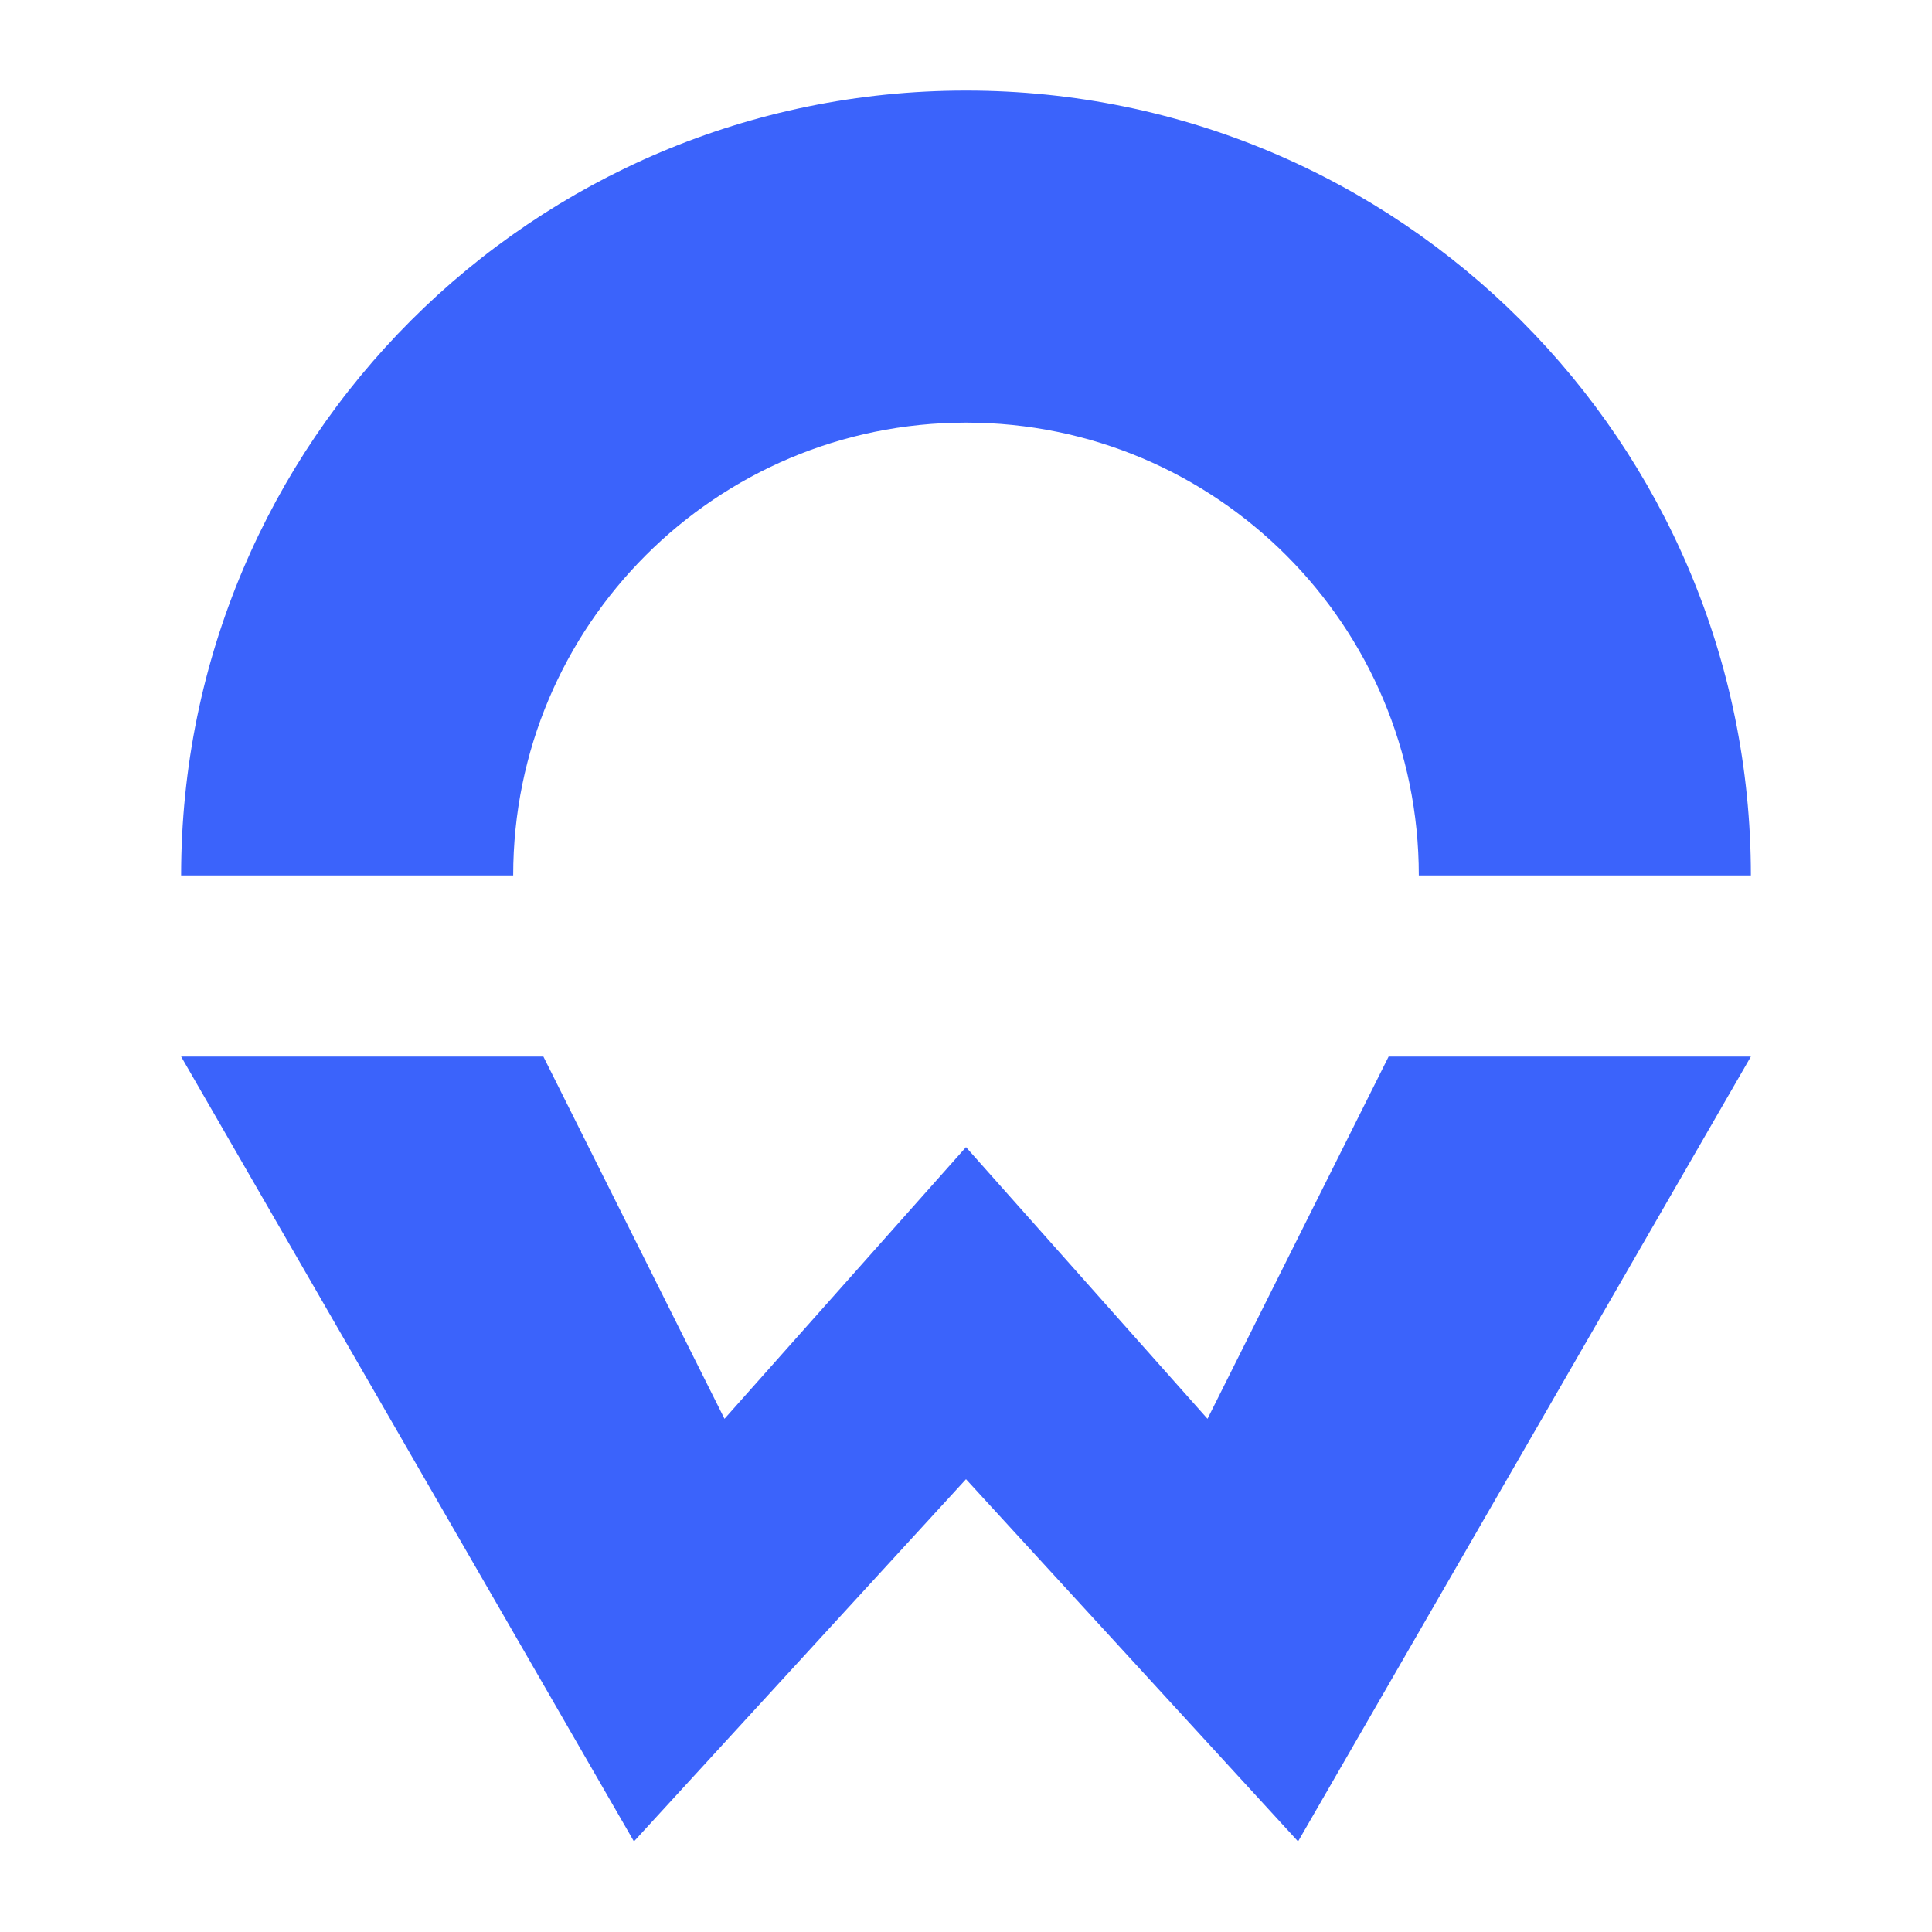
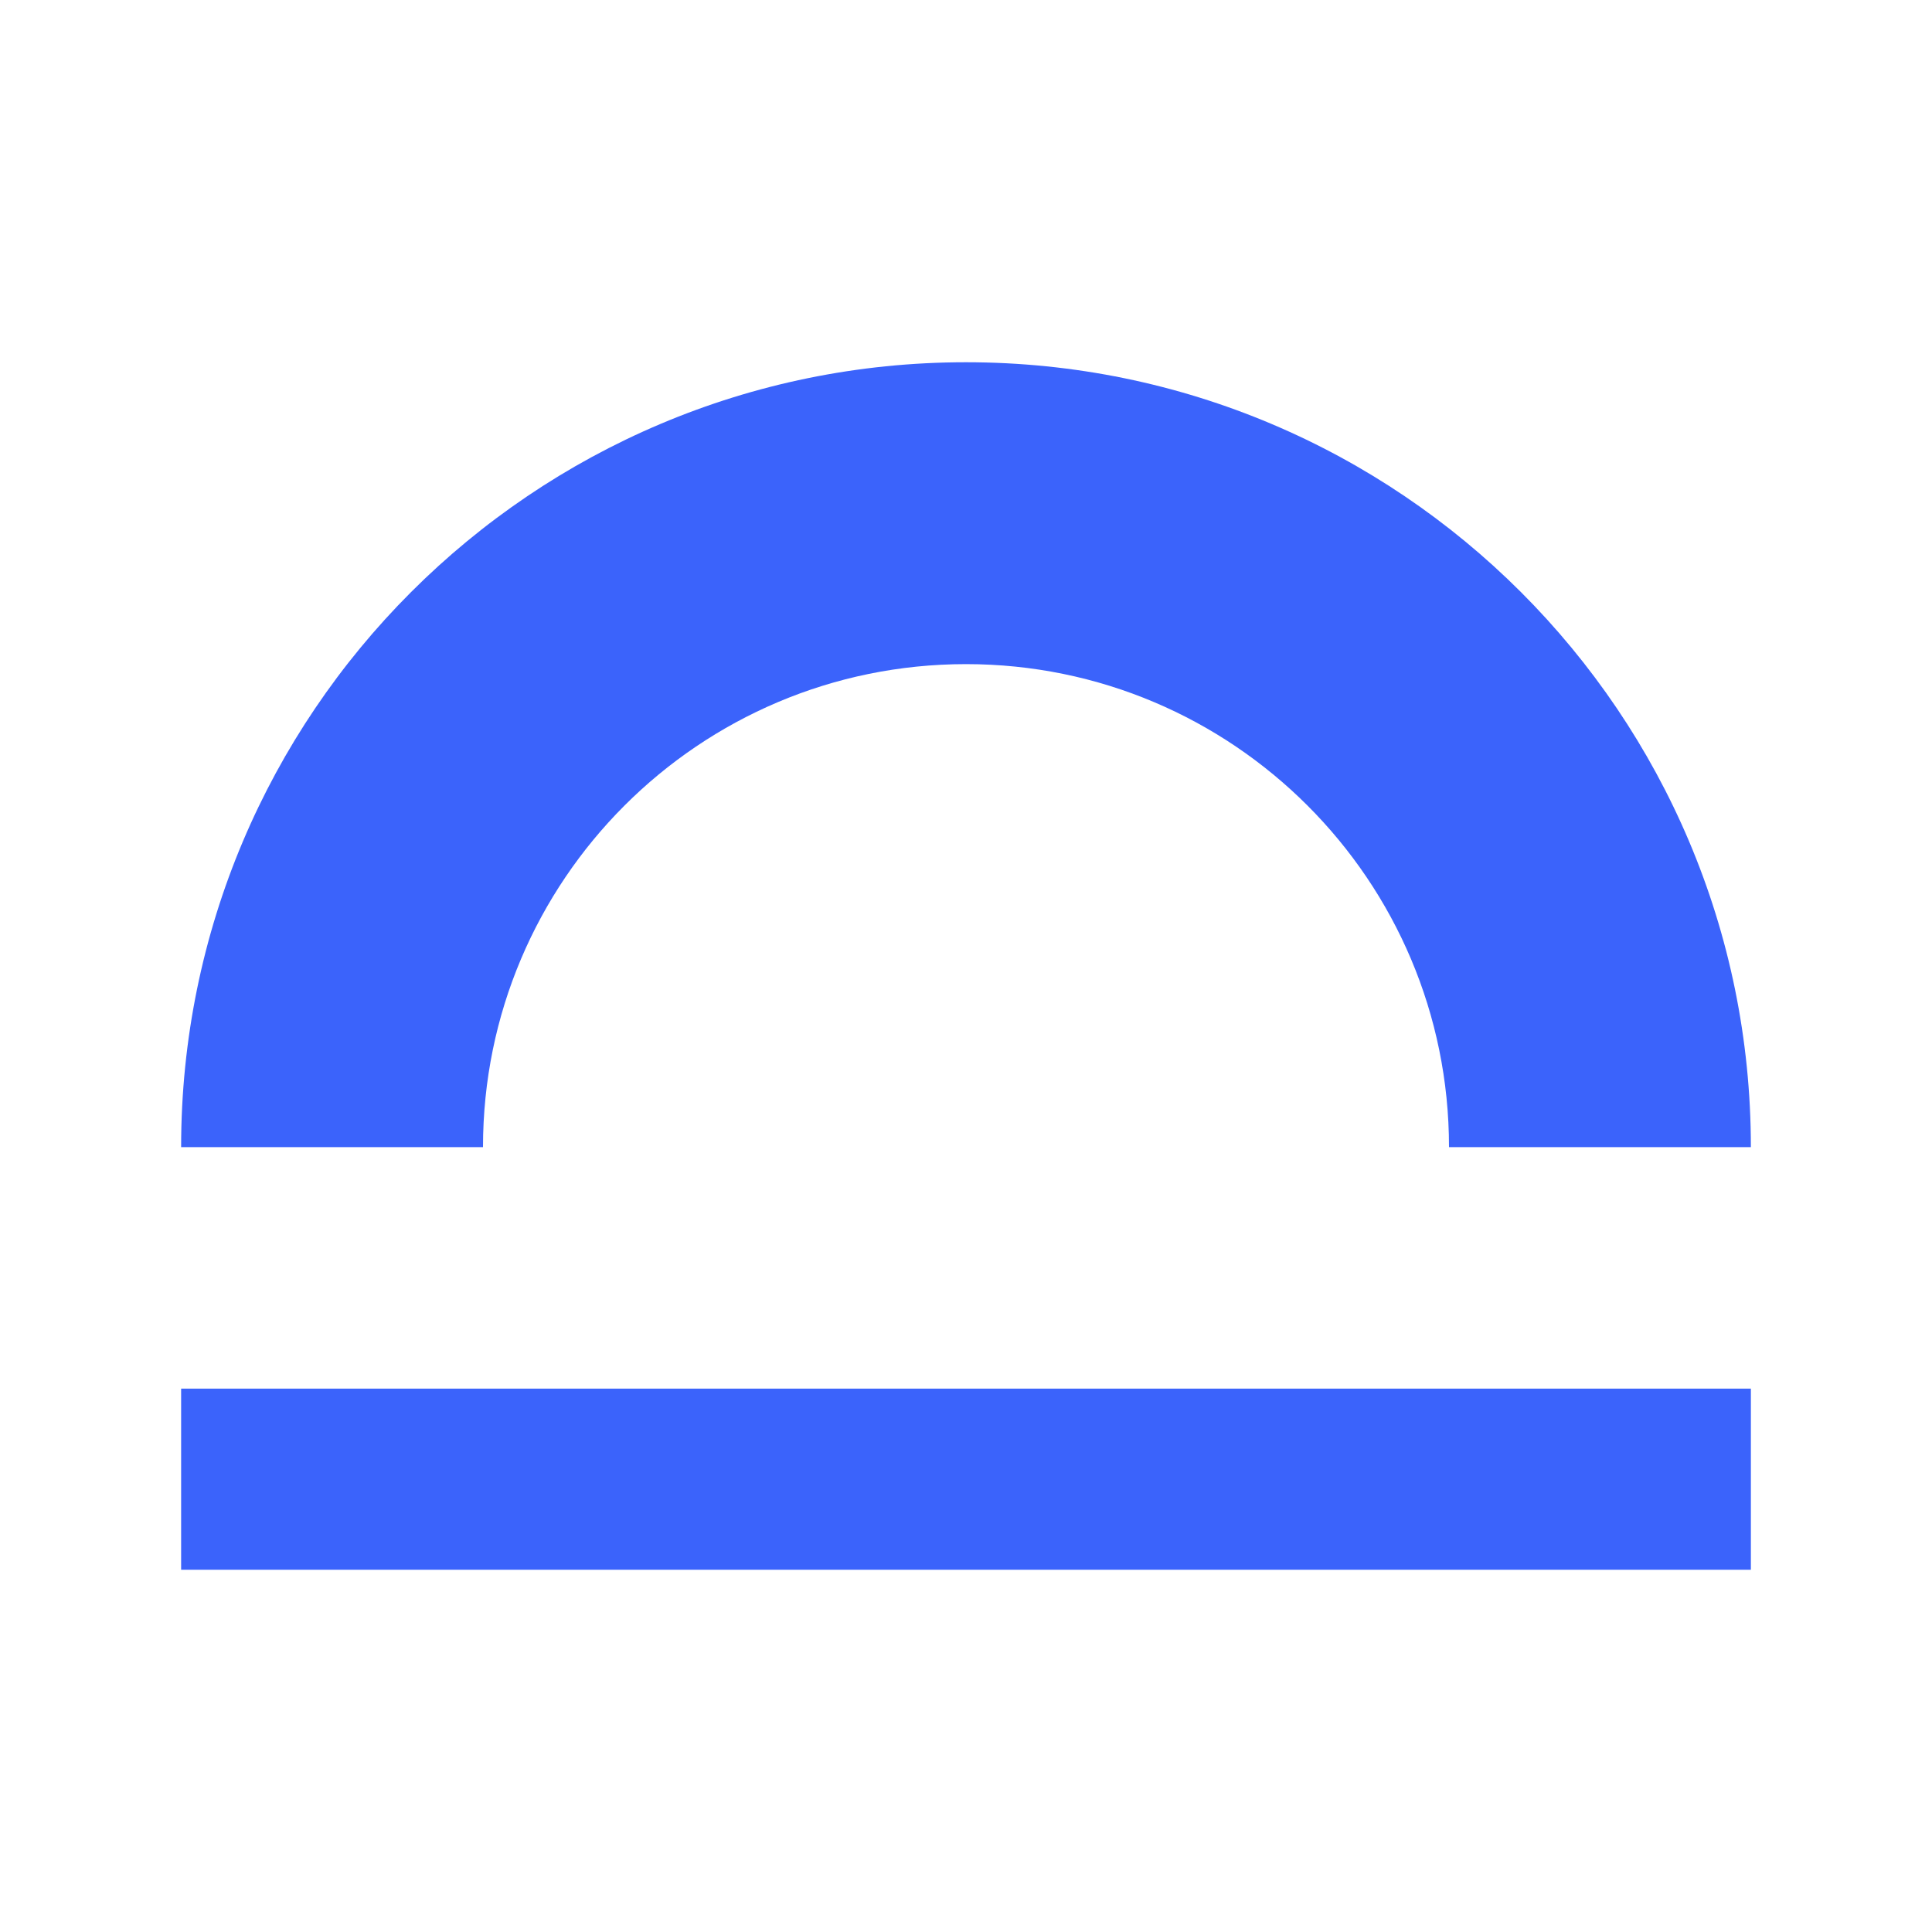
<svg xmlns="http://www.w3.org/2000/svg" viewBox="0 0 64 64" fill="#3b63fb" role="img" aria-label="Ownword">
-   <path d="M6 29a26 26 0 0 1 52 0H47a15 15 0 0 0-30 0Z" />
-   <path d="M6 35h12l6 12 8-9 8 9 6-12h12L43 61 32 49 21 61Z" />
+   <path d="M6 38a26 26 0 0 1 52 0H48a16 16 0 0 0-32 0Z" />
+   <path d="M6 46h52v6H6Z" />
</svg>
